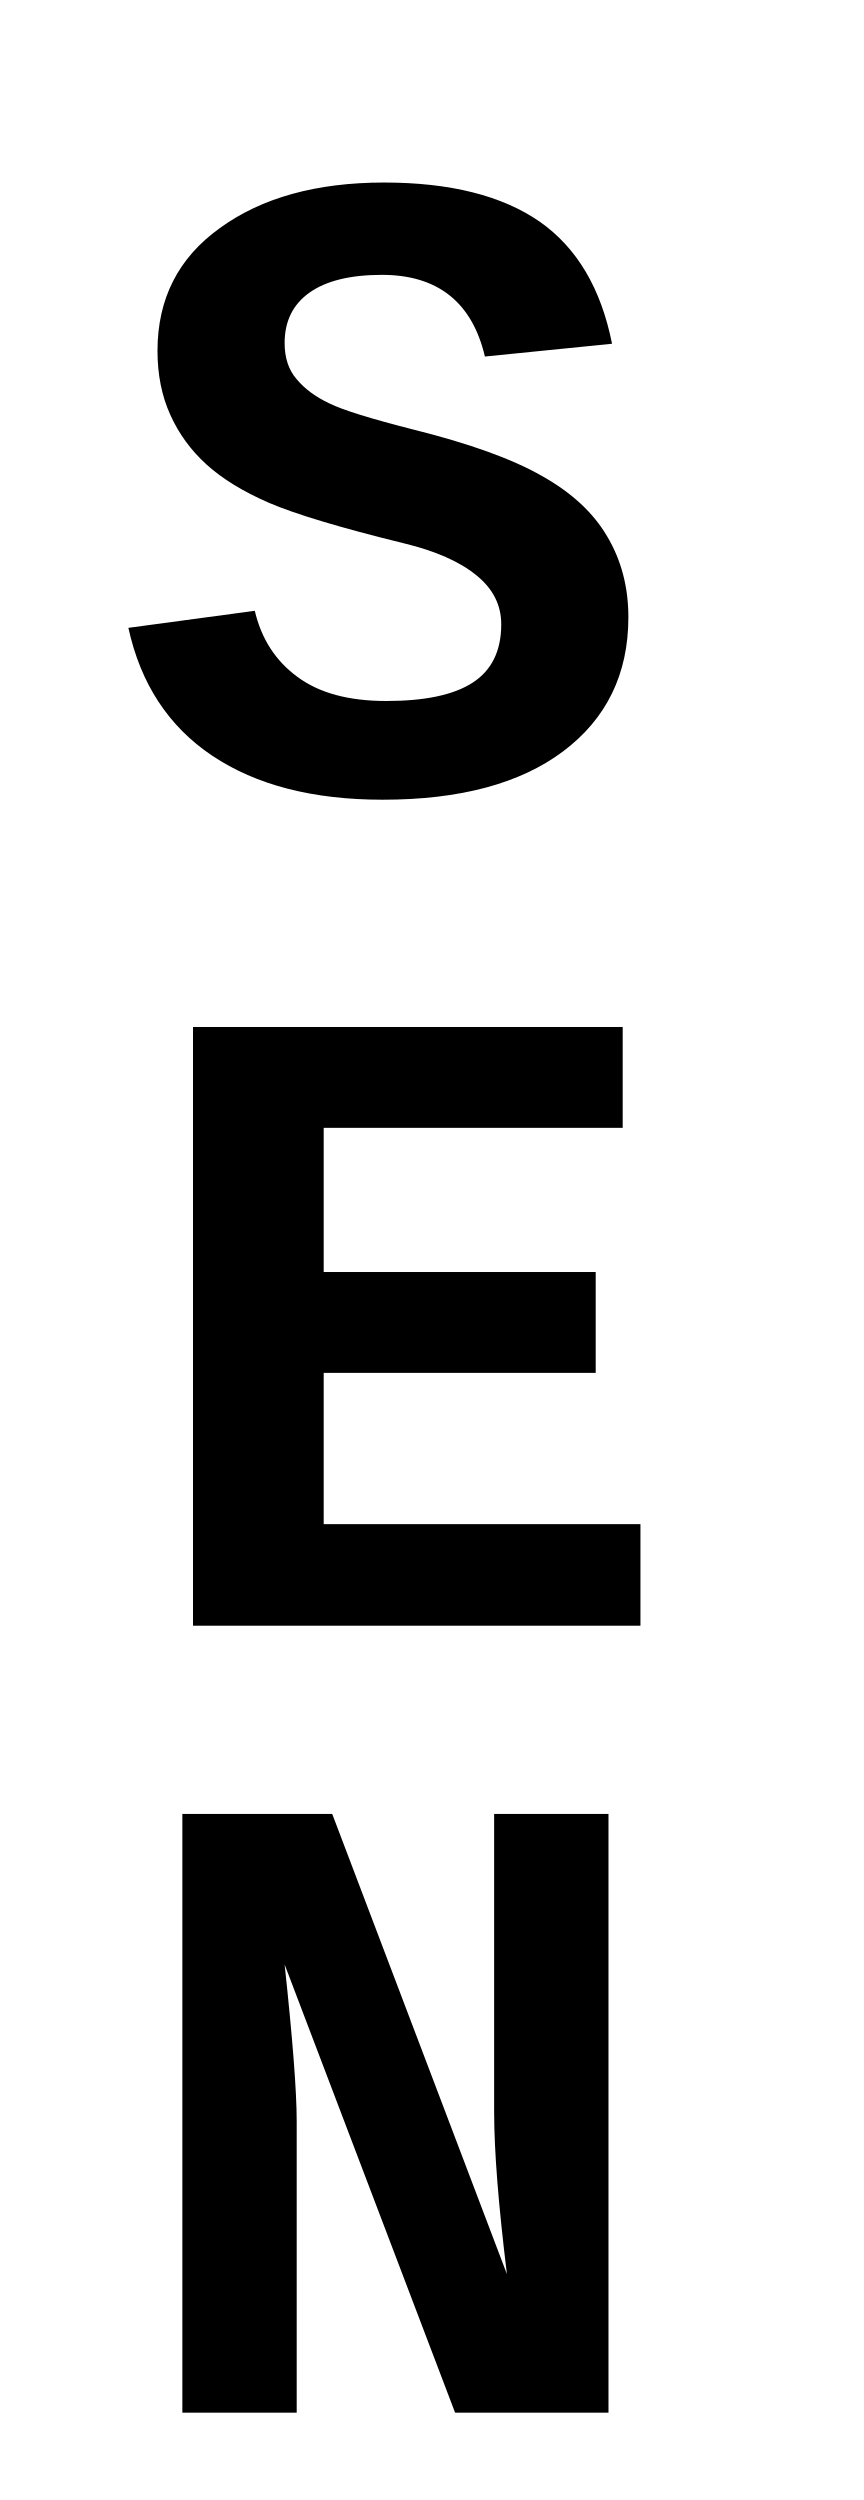
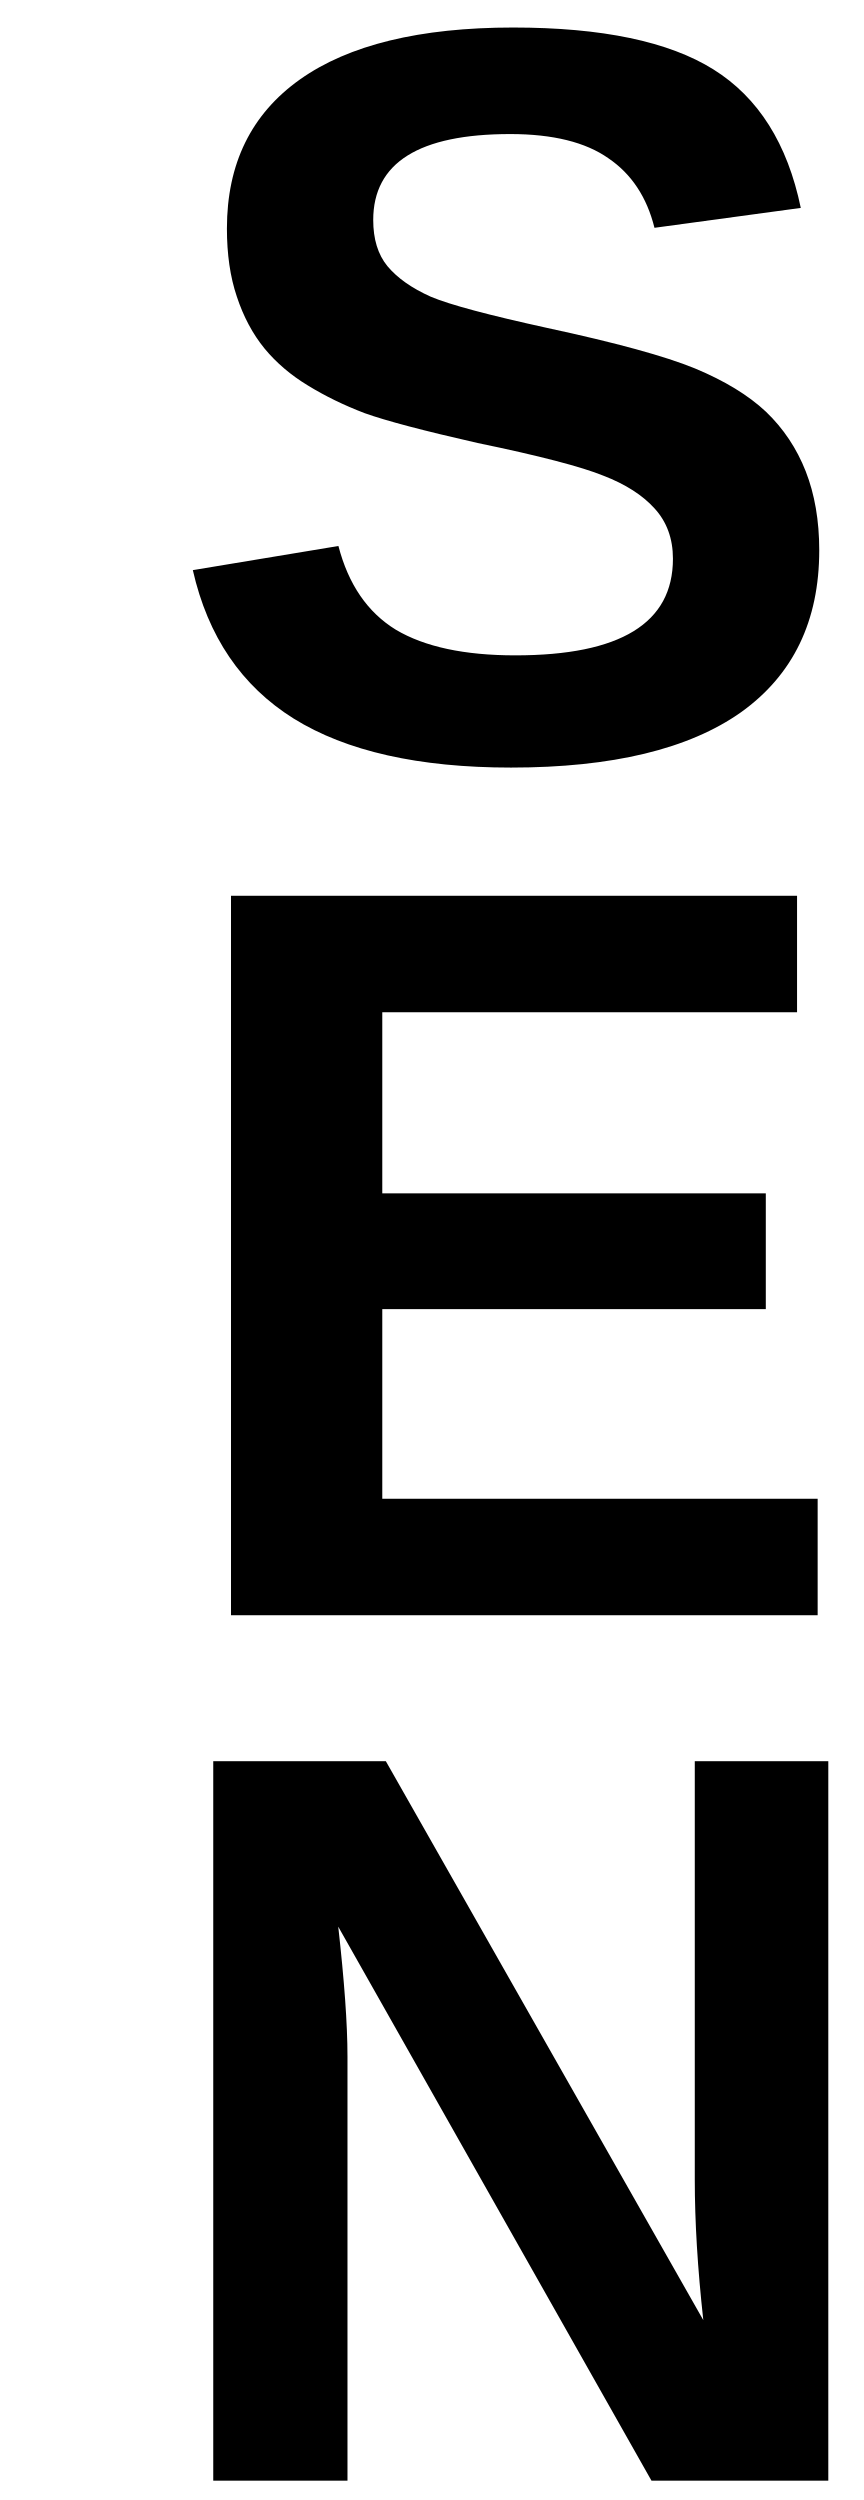
- <svg xmlns="http://www.w3.org/2000/svg" width="19" height="55">
-   <g>
-     <rect fill="none" id="canvas_background" height="57" width="21" y="-1" x="-1" />
-     <g display="none" id="canvasGrid">
-       <rect fill="url(#gridpattern)" stroke-width="0" y="0" x="0" height="100%" width="100%" id="svg_1" />
+ <svg xmlns="http://www.w3.org/2000/svg" width="19" height="55" version="1.1" id="svg71126">
+   <defs id="defs71130" />
+   <g id="g71117">
+     <rect x="-1" y="-1" width="21" height="57" id="canvas_background" fill="none" />
+     <g id="canvasGrid" display="none">
+       <rect id="svg_1" width="100%" height="100%" x="0" y="0" stroke-width="0" fill="url(#gridpattern)" />
    </g>
  </g>
-   <g>
-     <text style="cursor: move;" font-weight="bold" xml:space="preserve" text-anchor="start" font-family="'Courier New', Courier, monospace" font-size="20" id="svg_10" y="17.389" x="2.45" fill-opacity="null" stroke-opacity="null" stroke-width="0" stroke="#000" fill="#000000">S</text>
-     <text style="cursor: move;" font-weight="bold" xml:space="preserve" text-anchor="start" font-family="'Courier New', Courier, monospace" font-size="20" id="svg_11" y="35.762" x="2.903" fill-opacity="null" stroke-opacity="null" stroke-width="0" stroke="#000" fill="#000000">E</text>
-     <text style="cursor: move;" font-weight="bold" xml:space="preserve" text-anchor="start" font-family="'Courier New', Courier, monospace" font-size="20" id="svg_12" y="53.075" x="2.7" fill-opacity="null" stroke-opacity="null" stroke-width="0" stroke="#000" fill="#000000">N</text>
+   <g id="g71124">
+     <text style="font-style:normal;font-variant:normal;font-weight:bold;font-stretch:normal;font-family:'Liberation Sans';-inkscape-font-specification:'Liberation Sans Bold'" font-style="normal" fill="#000000" stroke="#000000" stroke-width="0" stroke-opacity="null" fill-opacity="null" x="3.585" y="16.668" id="svg_10" font-size="23px" font-family="sans-serif" text-anchor="start" xml:space="preserve" font-weight="bold">S</text>
+     <text style="font-style:normal;font-variant:normal;font-weight:bold;font-stretch:normal;font-family:'Liberation Sans';-inkscape-font-specification:'Liberation Sans Bold'" font-style="normal" fill="#000000" stroke="#000000" stroke-width="0" stroke-opacity="null" fill-opacity="null" x="3.552" y="35.536" id="svg_11" font-size="23px" font-family="sans-serif" text-anchor="start" xml:space="preserve" font-weight="bold">E</text>
+     <text style="font-style:normal;font-variant:normal;font-weight:bold;font-stretch:normal;font-family:'Liberation Sans';-inkscape-font-specification:'Liberation Sans Bold'" font-style="normal" fill="#000000" stroke="#000000" stroke-width="0" stroke-opacity="null" fill-opacity="null" x="3.159" y="54.575" id="svg_12" font-size="23px" font-family="sans-serif" text-anchor="start" xml:space="preserve" font-weight="bold">N</text>
  </g>
</svg>
